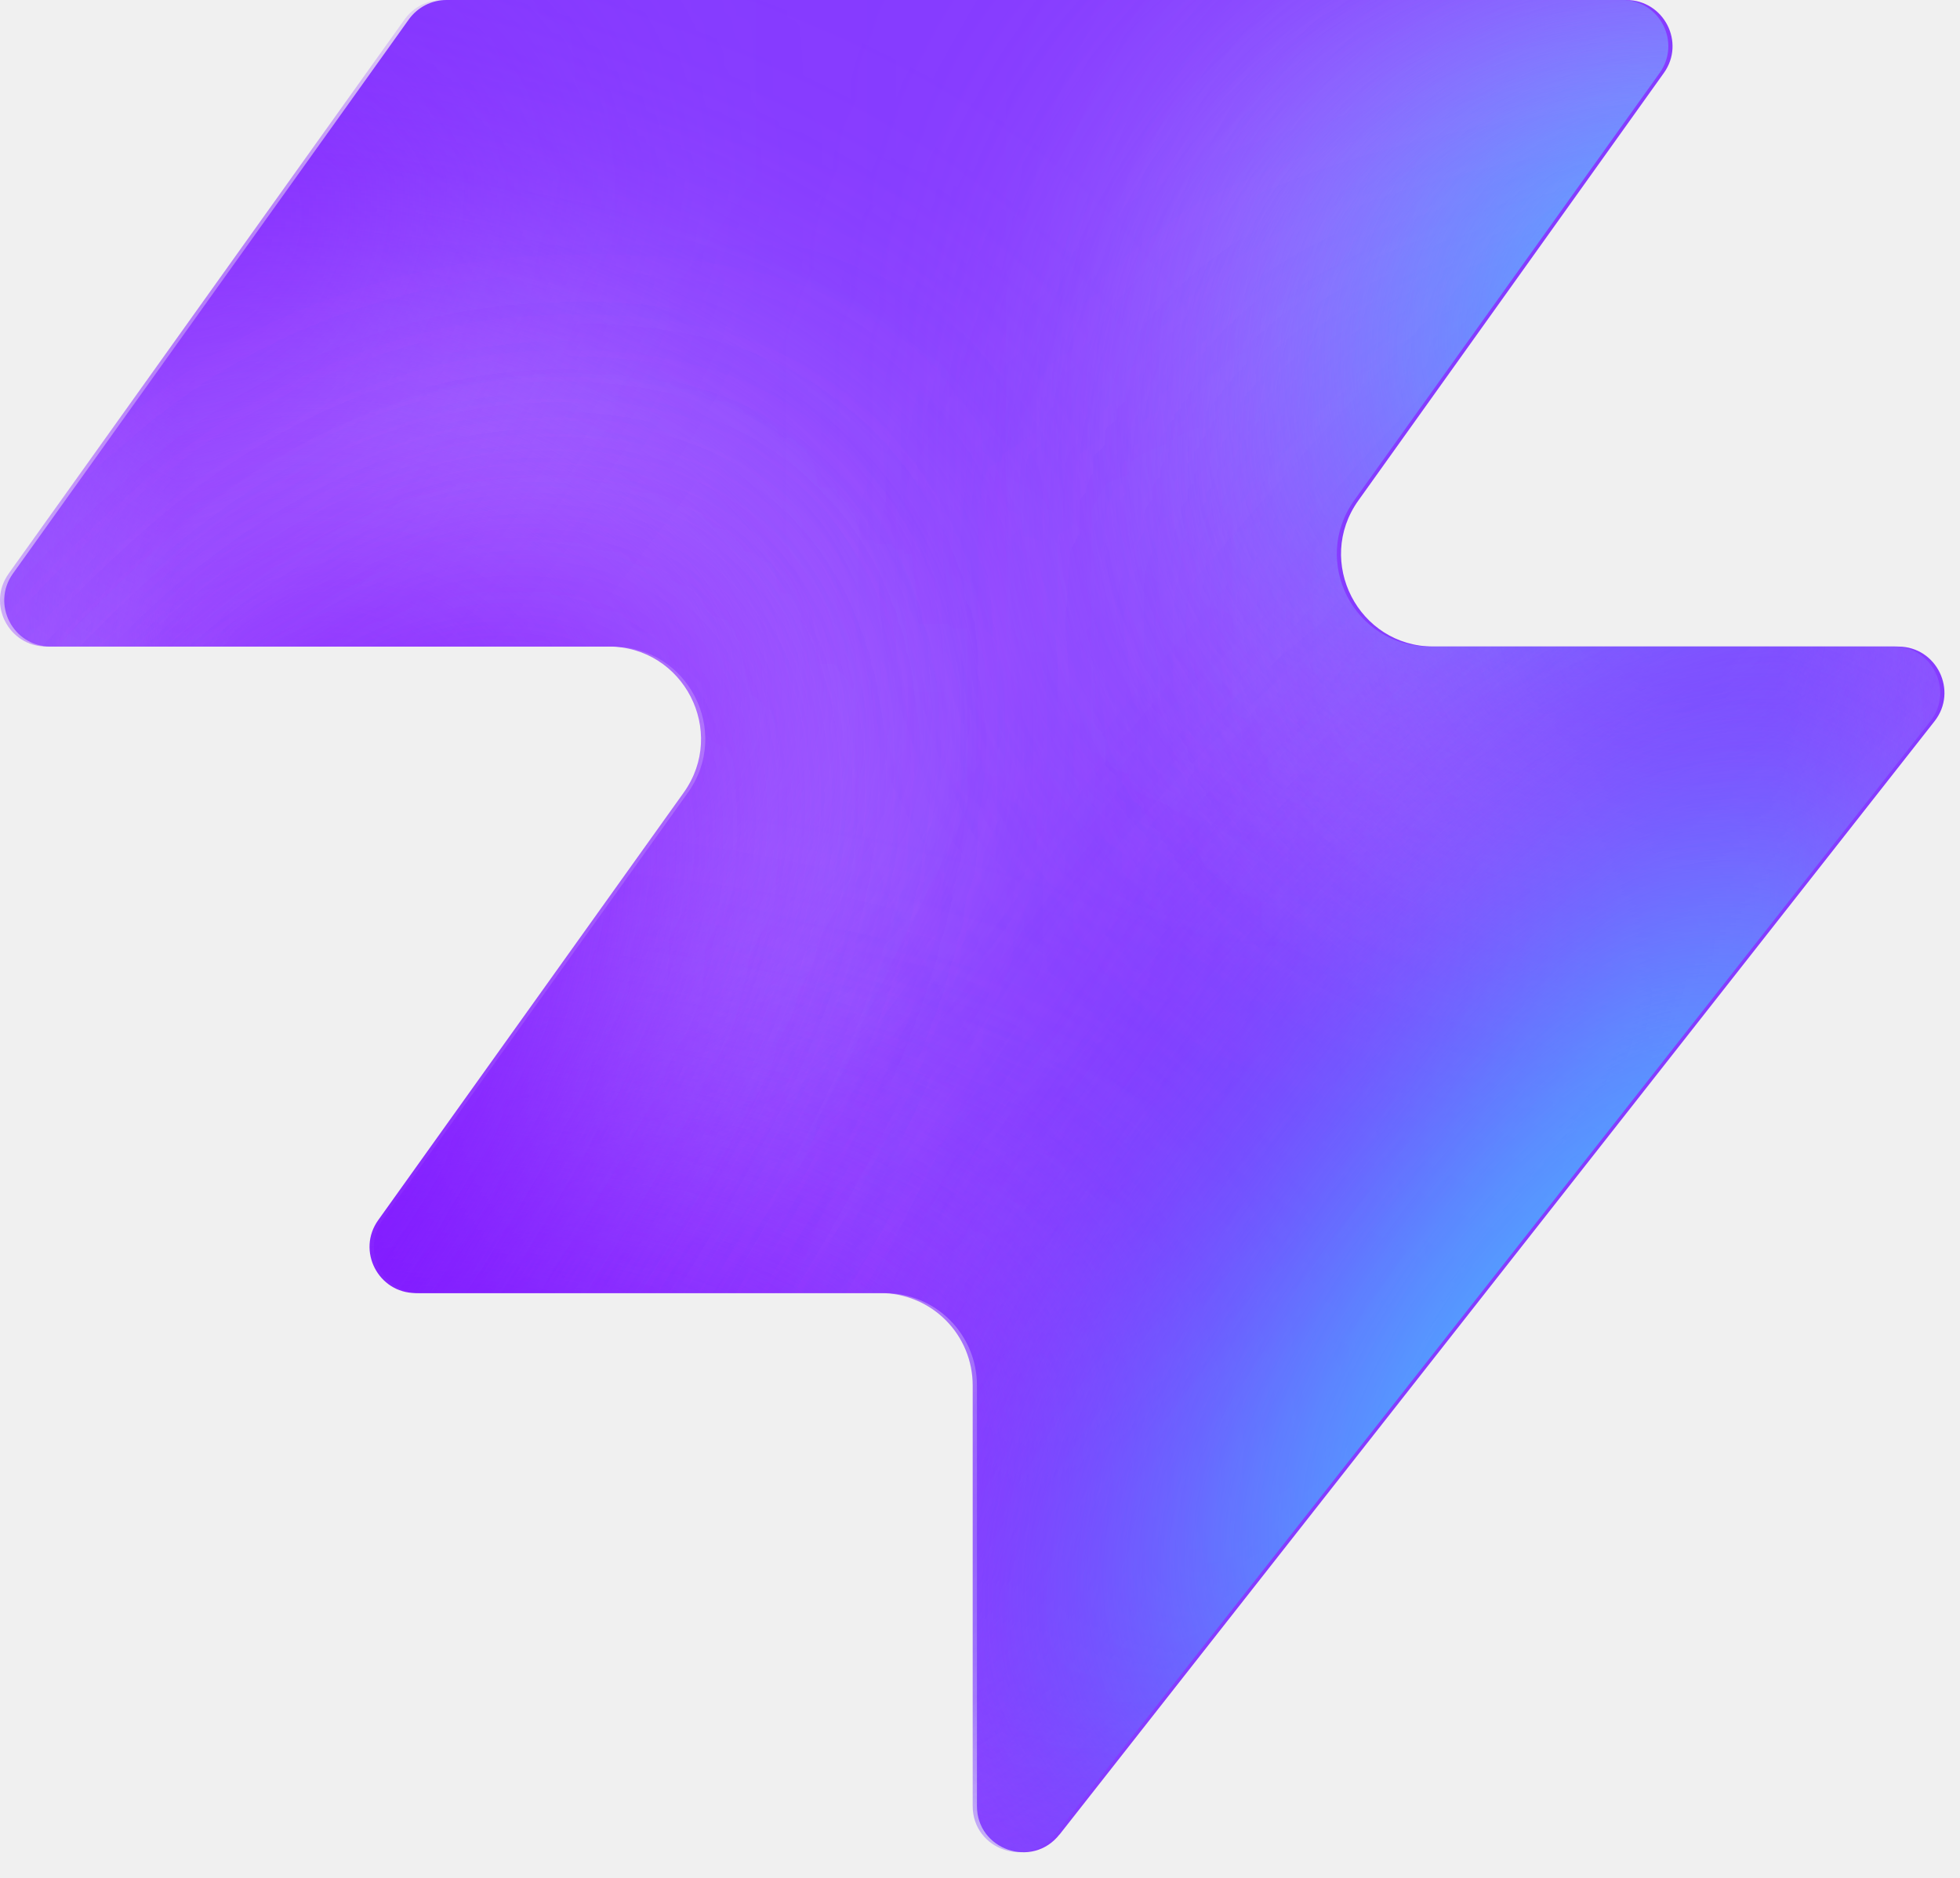
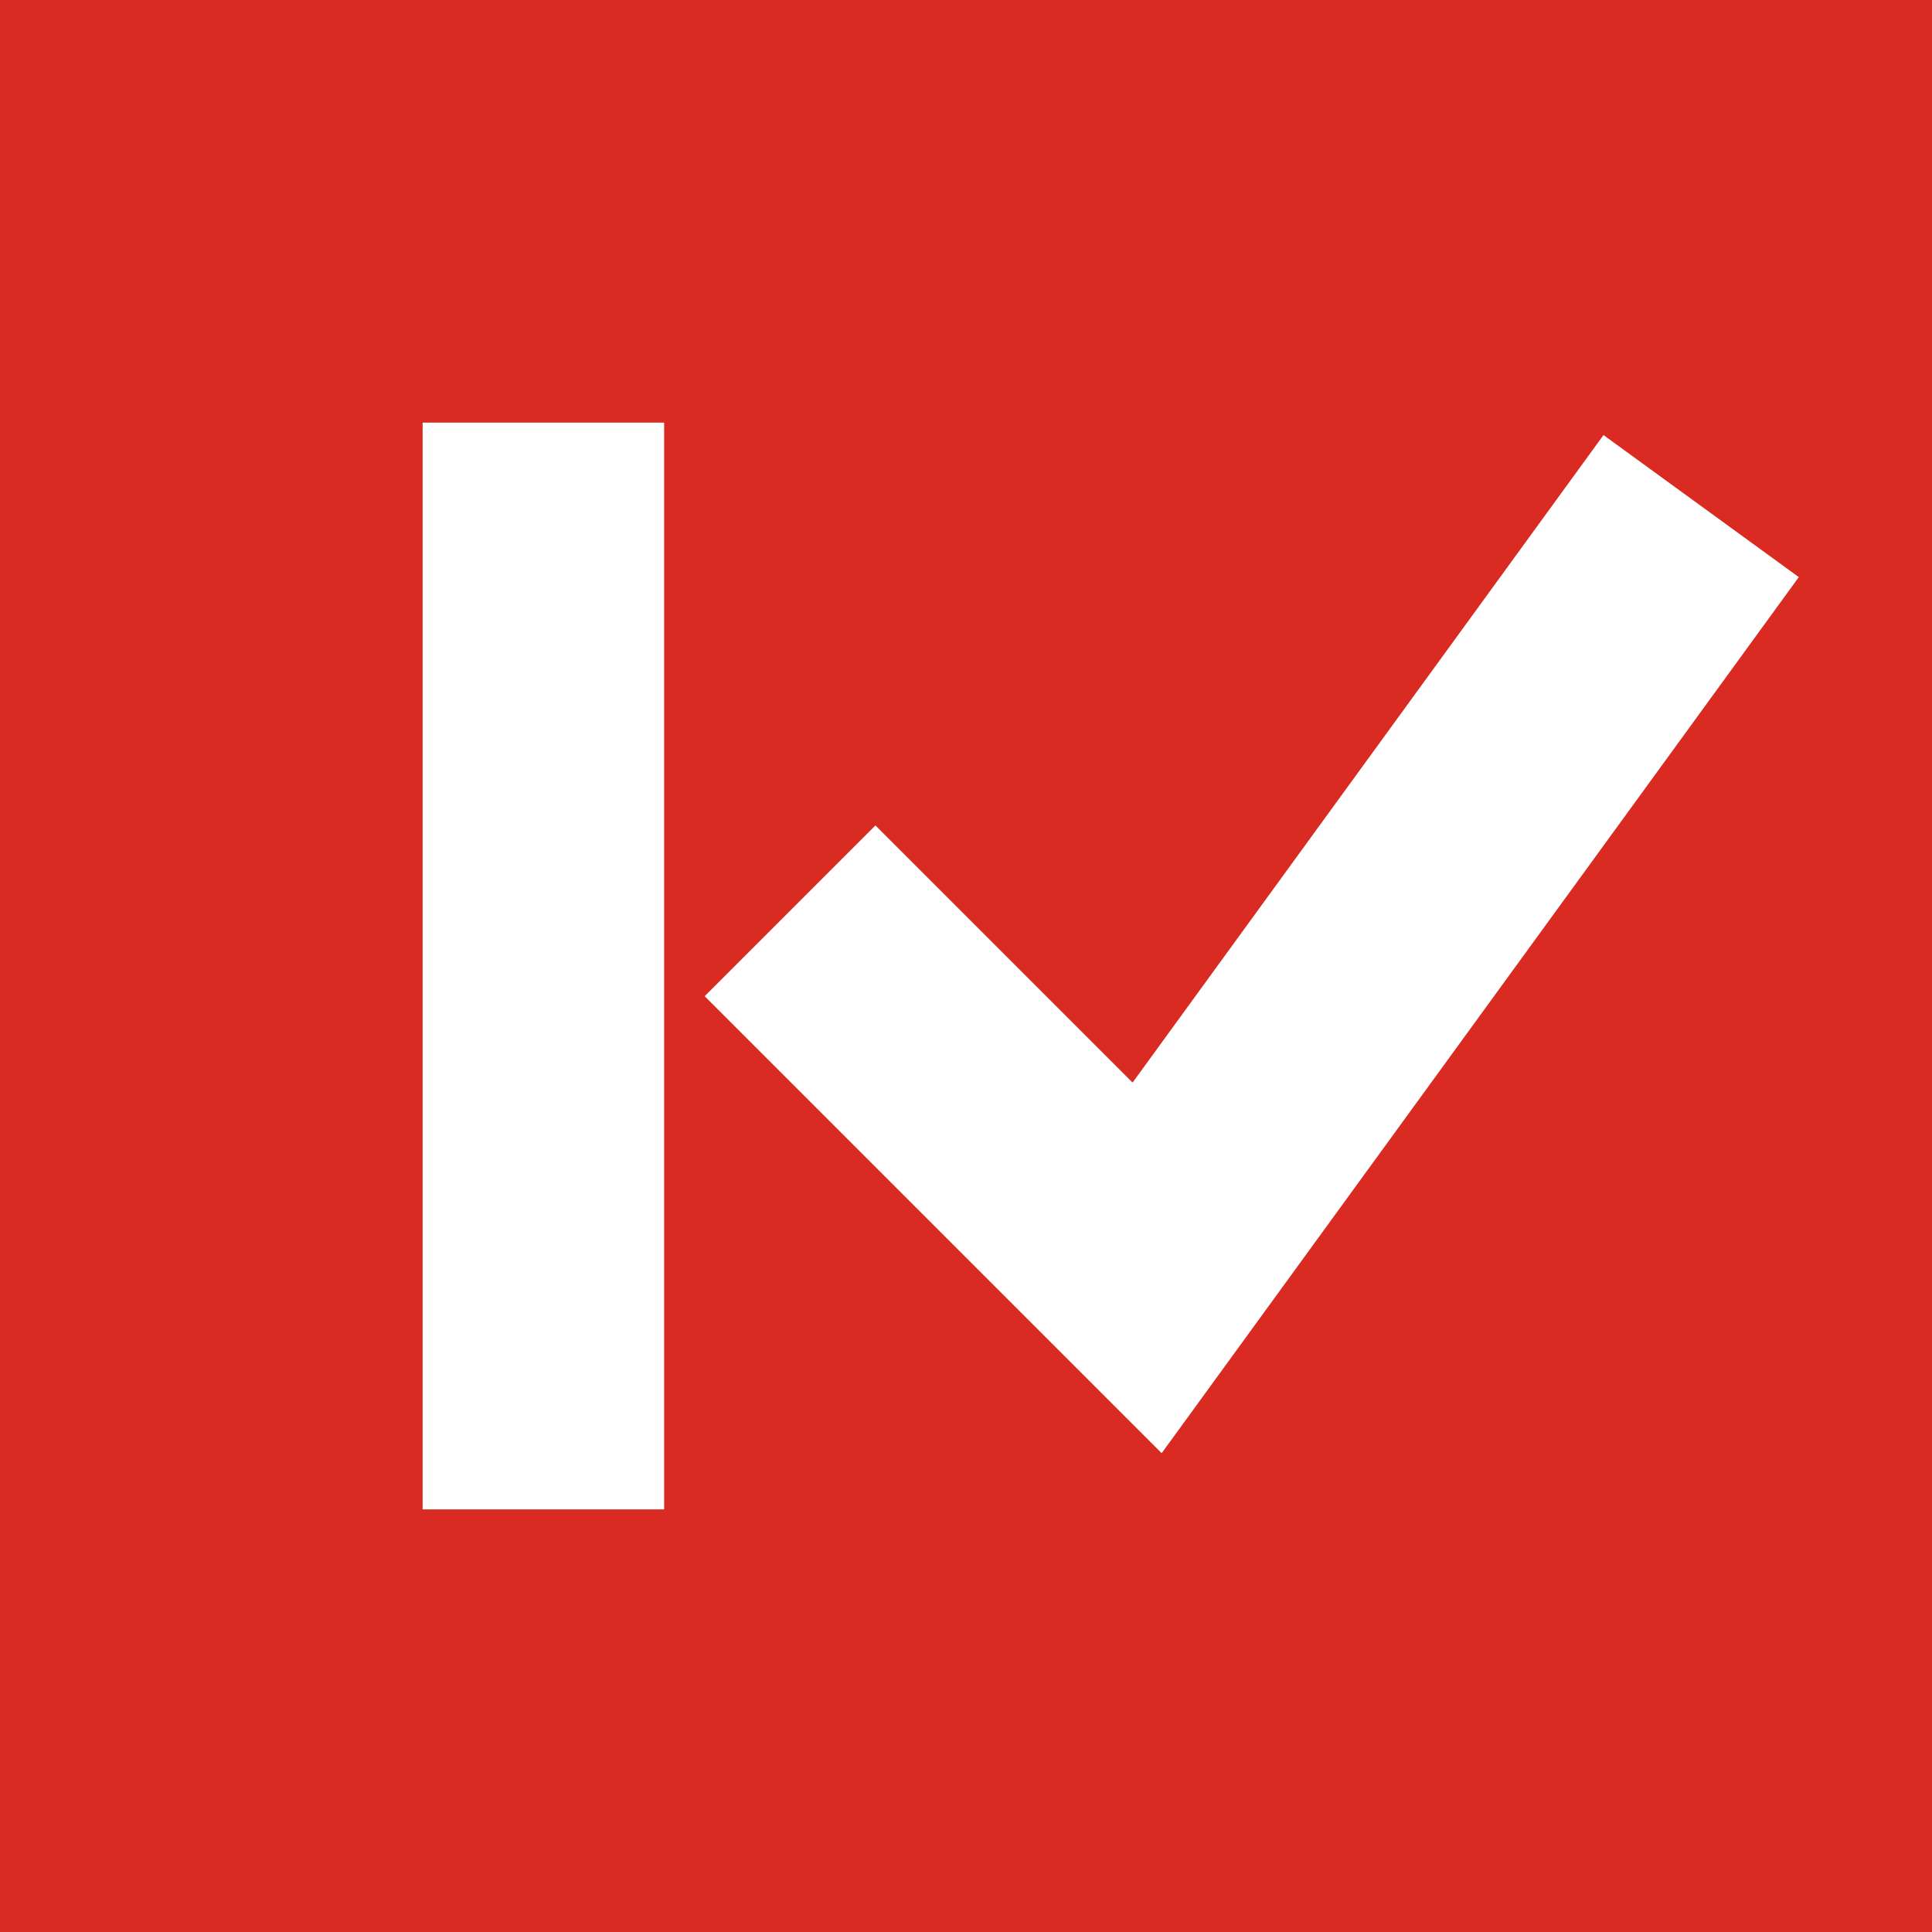
- <svg xmlns="http://www.w3.org/2000/svg" width="48" height="46" fill="none" viewBox="0 0 48 46">
-   <path fill="#863bff" d="M25.946 44.938c-.664.845-2.021.375-2.021-.698V33.937a2.26 2.26 0 0 0-2.262-2.262H10.287c-.92 0-1.456-1.04-.92-1.788l7.48-10.471c1.07-1.497 0-3.578-1.842-3.578H1.237c-.92 0-1.456-1.04-.92-1.788L10.013.474c.214-.297.556-.474.92-.474h28.894c.92 0 1.456 1.04.92 1.788l-7.48 10.471c-1.07 1.498 0 3.579 1.842 3.579h11.377c.943 0 1.473 1.088.89 1.83L25.947 44.94z" style="fill:#863bff;fill:color(display-p3 .525 .23 1);fill-opacity:1" />
-   <mask id="a" width="48" height="46" x="0" y="0" maskUnits="userSpaceOnUse" style="mask-type:alpha">
-     <path fill="#000" d="M25.842 44.938c-.664.844-2.021.375-2.021-.698V33.937a2.26 2.26 0 0 0-2.262-2.262H10.183c-.92 0-1.456-1.04-.92-1.788l7.48-10.471c1.07-1.498 0-3.579-1.842-3.579H1.133c-.92 0-1.456-1.04-.92-1.787L9.91.473c.214-.297.556-.474.92-.474h28.894c.92 0 1.456 1.04.92 1.788l-7.48 10.471c-1.07 1.498 0 3.578 1.842 3.578h11.377c.943 0 1.473 1.088.89 1.832L25.843 44.94z" style="fill:#000;fill-opacity:1" />
-   </mask>
-   <g mask="url(#a)">
-     <g filter="url(#b)">
-       <ellipse cx="5.508" cy="14.704" fill="#ede6ff" rx="5.508" ry="14.704" style="fill:#ede6ff;fill:color(display-p3 .927 .903 1);fill-opacity:1" transform="matrix(.00324 1 1 -.00324 -4.47 31.516)" />
-     </g>
-     <g filter="url(#c)">
-       <ellipse cx="10.399" cy="29.851" fill="#ede6ff" rx="10.399" ry="29.851" style="fill:#ede6ff;fill:color(display-p3 .927 .903 1);fill-opacity:1" transform="matrix(.00324 1 1 -.00324 -39.328 7.883)" />
-     </g>
-     <g filter="url(#d)">
-       <ellipse cx="5.508" cy="30.487" fill="#7e14ff" rx="5.508" ry="30.487" style="fill:#7e14ff;fill:color(display-p3 .492 .077 1);fill-opacity:1" transform="rotate(89.814 -25.913 -14.639)scale(1 -1)" />
-     </g>
-     <g filter="url(#e)">
-       <ellipse cx="5.508" cy="30.599" fill="#7e14ff" rx="5.508" ry="30.599" style="fill:#7e14ff;fill:color(display-p3 .492 .077 1);fill-opacity:1" transform="rotate(89.814 -32.644 -3.334)scale(1 -1)" />
-     </g>
-     <g filter="url(#f)">
-       <ellipse cx="5.508" cy="30.599" fill="#7e14ff" rx="5.508" ry="30.599" style="fill:#7e14ff;fill:color(display-p3 .492 .077 1);fill-opacity:1" transform="matrix(.00324 1 1 -.00324 -34.34 30.47)" />
-     </g>
-     <g filter="url(#g)">
-       <ellipse cx="14.072" cy="22.078" fill="#ede6ff" rx="14.072" ry="22.078" style="fill:#ede6ff;fill:color(display-p3 .927 .903 1);fill-opacity:1" transform="rotate(93.35 24.506 48.493)scale(-1 1)" />
-     </g>
-     <g filter="url(#h)">
-       <ellipse cx="3.47" cy="21.501" fill="#7e14ff" rx="3.47" ry="21.501" style="fill:#7e14ff;fill:color(display-p3 .492 .077 1);fill-opacity:1" transform="rotate(89.009 28.708 47.59)scale(-1 1)" />
-     </g>
-     <g filter="url(#i)">
-       <ellipse cx="3.47" cy="21.501" fill="#7e14ff" rx="3.47" ry="21.501" style="fill:#7e14ff;fill:color(display-p3 .492 .077 1);fill-opacity:1" transform="rotate(89.009 28.708 47.59)scale(-1 1)" />
-     </g>
-     <g filter="url(#j)">
-       <ellipse cx=".387" cy="8.972" fill="#7e14ff" rx="4.407" ry="29.108" style="fill:#7e14ff;fill:color(display-p3 .492 .077 1);fill-opacity:1" transform="rotate(39.51 .387 8.972)" />
-     </g>
-     <g filter="url(#k)">
-       <ellipse cx="47.523" cy="-6.092" fill="#7e14ff" rx="4.407" ry="29.108" style="fill:#7e14ff;fill:color(display-p3 .492 .077 1);fill-opacity:1" transform="rotate(37.892 47.523 -6.092)" />
-     </g>
-     <g filter="url(#l)">
-       <ellipse cx="41.412" cy="6.333" fill="#47bfff" rx="5.971" ry="9.665" style="fill:#47bfff;fill:color(display-p3 .28 .748 1);fill-opacity:1" transform="rotate(37.892 41.412 6.333)" />
-     </g>
-     <g filter="url(#m)">
-       <ellipse cx="-1.879" cy="38.332" fill="#7e14ff" rx="4.407" ry="29.108" style="fill:#7e14ff;fill:color(display-p3 .492 .077 1);fill-opacity:1" transform="rotate(37.892 -1.88 38.332)" />
-     </g>
-     <g filter="url(#n)">
-       <ellipse cx="-1.879" cy="38.332" fill="#7e14ff" rx="4.407" ry="29.108" style="fill:#7e14ff;fill:color(display-p3 .492 .077 1);fill-opacity:1" transform="rotate(37.892 -1.88 38.332)" />
-     </g>
-     <g filter="url(#o)">
-       <ellipse cx="35.651" cy="29.907" fill="#7e14ff" rx="4.407" ry="29.108" style="fill:#7e14ff;fill:color(display-p3 .492 .077 1);fill-opacity:1" transform="rotate(37.892 35.651 29.907)" />
-     </g>
-     <g filter="url(#p)">
-       <ellipse cx="38.418" cy="32.4" fill="#47bfff" rx="5.971" ry="15.297" style="fill:#47bfff;fill:color(display-p3 .28 .748 1);fill-opacity:1" transform="rotate(37.892 38.418 32.4)" />
-     </g>
-   </g>
-   <defs>
-     <filter id="b" width="60.045" height="41.654" x="-19.77" y="16.149" color-interpolation-filters="sRGB" filterUnits="userSpaceOnUse">
-       <feFlood flood-opacity="0" result="BackgroundImageFix" />
-       <feBlend in="SourceGraphic" in2="BackgroundImageFix" result="shape" />
-       <feGaussianBlur result="effect1_foregroundBlur_2002_17158" stdDeviation="7.659" />
-     </filter>
-     <filter id="c" width="90.34" height="51.437" x="-54.613" y="-7.533" color-interpolation-filters="sRGB" filterUnits="userSpaceOnUse">
-       <feFlood flood-opacity="0" result="BackgroundImageFix" />
-       <feBlend in="SourceGraphic" in2="BackgroundImageFix" result="shape" />
-       <feGaussianBlur result="effect1_foregroundBlur_2002_17158" stdDeviation="7.659" />
-     </filter>
-     <filter id="d" width="79.355" height="29.4" x="-49.64" y="2.03" color-interpolation-filters="sRGB" filterUnits="userSpaceOnUse">
-       <feFlood flood-opacity="0" result="BackgroundImageFix" />
-       <feBlend in="SourceGraphic" in2="BackgroundImageFix" result="shape" />
-       <feGaussianBlur result="effect1_foregroundBlur_2002_17158" stdDeviation="4.596" />
-     </filter>
-     <filter id="e" width="79.579" height="29.4" x="-45.045" y="20.029" color-interpolation-filters="sRGB" filterUnits="userSpaceOnUse">
-       <feFlood flood-opacity="0" result="BackgroundImageFix" />
-       <feBlend in="SourceGraphic" in2="BackgroundImageFix" result="shape" />
-       <feGaussianBlur result="effect1_foregroundBlur_2002_17158" stdDeviation="4.596" />
-     </filter>
-     <filter id="f" width="79.579" height="29.4" x="-43.513" y="21.178" color-interpolation-filters="sRGB" filterUnits="userSpaceOnUse">
-       <feFlood flood-opacity="0" result="BackgroundImageFix" />
-       <feBlend in="SourceGraphic" in2="BackgroundImageFix" result="shape" />
-       <feGaussianBlur result="effect1_foregroundBlur_2002_17158" stdDeviation="4.596" />
-     </filter>
-     <filter id="g" width="74.749" height="58.852" x="15.756" y="-17.901" color-interpolation-filters="sRGB" filterUnits="userSpaceOnUse">
-       <feFlood flood-opacity="0" result="BackgroundImageFix" />
-       <feBlend in="SourceGraphic" in2="BackgroundImageFix" result="shape" />
-       <feGaussianBlur result="effect1_foregroundBlur_2002_17158" stdDeviation="7.659" />
-     </filter>
-     <filter id="h" width="61.377" height="25.362" x="23.548" y="2.284" color-interpolation-filters="sRGB" filterUnits="userSpaceOnUse">
-       <feFlood flood-opacity="0" result="BackgroundImageFix" />
-       <feBlend in="SourceGraphic" in2="BackgroundImageFix" result="shape" />
-       <feGaussianBlur result="effect1_foregroundBlur_2002_17158" stdDeviation="4.596" />
-     </filter>
-     <filter id="i" width="61.377" height="25.362" x="23.548" y="2.284" color-interpolation-filters="sRGB" filterUnits="userSpaceOnUse">
-       <feFlood flood-opacity="0" result="BackgroundImageFix" />
-       <feBlend in="SourceGraphic" in2="BackgroundImageFix" result="shape" />
-       <feGaussianBlur result="effect1_foregroundBlur_2002_17158" stdDeviation="4.596" />
-     </filter>
-     <filter id="j" width="56.045" height="63.649" x="-27.636" y="-22.853" color-interpolation-filters="sRGB" filterUnits="userSpaceOnUse">
-       <feFlood flood-opacity="0" result="BackgroundImageFix" />
-       <feBlend in="SourceGraphic" in2="BackgroundImageFix" result="shape" />
-       <feGaussianBlur result="effect1_foregroundBlur_2002_17158" stdDeviation="4.596" />
-     </filter>
-     <filter id="k" width="54.814" height="64.646" x="20.116" y="-38.415" color-interpolation-filters="sRGB" filterUnits="userSpaceOnUse">
-       <feFlood flood-opacity="0" result="BackgroundImageFix" />
-       <feBlend in="SourceGraphic" in2="BackgroundImageFix" result="shape" />
-       <feGaussianBlur result="effect1_foregroundBlur_2002_17158" stdDeviation="4.596" />
-     </filter>
-     <filter id="l" width="33.541" height="35.313" x="24.641" y="-11.323" color-interpolation-filters="sRGB" filterUnits="userSpaceOnUse">
-       <feFlood flood-opacity="0" result="BackgroundImageFix" />
-       <feBlend in="SourceGraphic" in2="BackgroundImageFix" result="shape" />
-       <feGaussianBlur result="effect1_foregroundBlur_2002_17158" stdDeviation="4.596" />
-     </filter>
-     <filter id="m" width="54.814" height="64.646" x="-29.286" y="6.009" color-interpolation-filters="sRGB" filterUnits="userSpaceOnUse">
-       <feFlood flood-opacity="0" result="BackgroundImageFix" />
-       <feBlend in="SourceGraphic" in2="BackgroundImageFix" result="shape" />
-       <feGaussianBlur result="effect1_foregroundBlur_2002_17158" stdDeviation="4.596" />
-     </filter>
-     <filter id="n" width="54.814" height="64.646" x="-29.286" y="6.009" color-interpolation-filters="sRGB" filterUnits="userSpaceOnUse">
-       <feFlood flood-opacity="0" result="BackgroundImageFix" />
-       <feBlend in="SourceGraphic" in2="BackgroundImageFix" result="shape" />
-       <feGaussianBlur result="effect1_foregroundBlur_2002_17158" stdDeviation="4.596" />
-     </filter>
-     <filter id="o" width="54.814" height="64.646" x="8.244" y="-2.416" color-interpolation-filters="sRGB" filterUnits="userSpaceOnUse">
-       <feFlood flood-opacity="0" result="BackgroundImageFix" />
-       <feBlend in="SourceGraphic" in2="BackgroundImageFix" result="shape" />
-       <feGaussianBlur result="effect1_foregroundBlur_2002_17158" stdDeviation="4.596" />
-     </filter>
-     <filter id="p" width="39.409" height="43.623" x="18.713" y="10.588" color-interpolation-filters="sRGB" filterUnits="userSpaceOnUse">
-       <feFlood flood-opacity="0" result="BackgroundImageFix" />
-       <feBlend in="SourceGraphic" in2="BackgroundImageFix" result="shape" />
-       <feGaussianBlur result="effect1_foregroundBlur_2002_17158" stdDeviation="4.596" />
-     </filter>
-   </defs>
+ <svg xmlns="http://www.w3.org/2000/svg" viewBox="0 0 32 32">
+   <rect width="32" height="32" fill="#D92B21" />
+   <rect x="7" y="7" width="4" height="18" fill="#fff" />
+   <path d="M14.5 16.5 19 21l8-11" fill="none" stroke="#fff" stroke-width="4" stroke-linecap="square" />
</svg>
